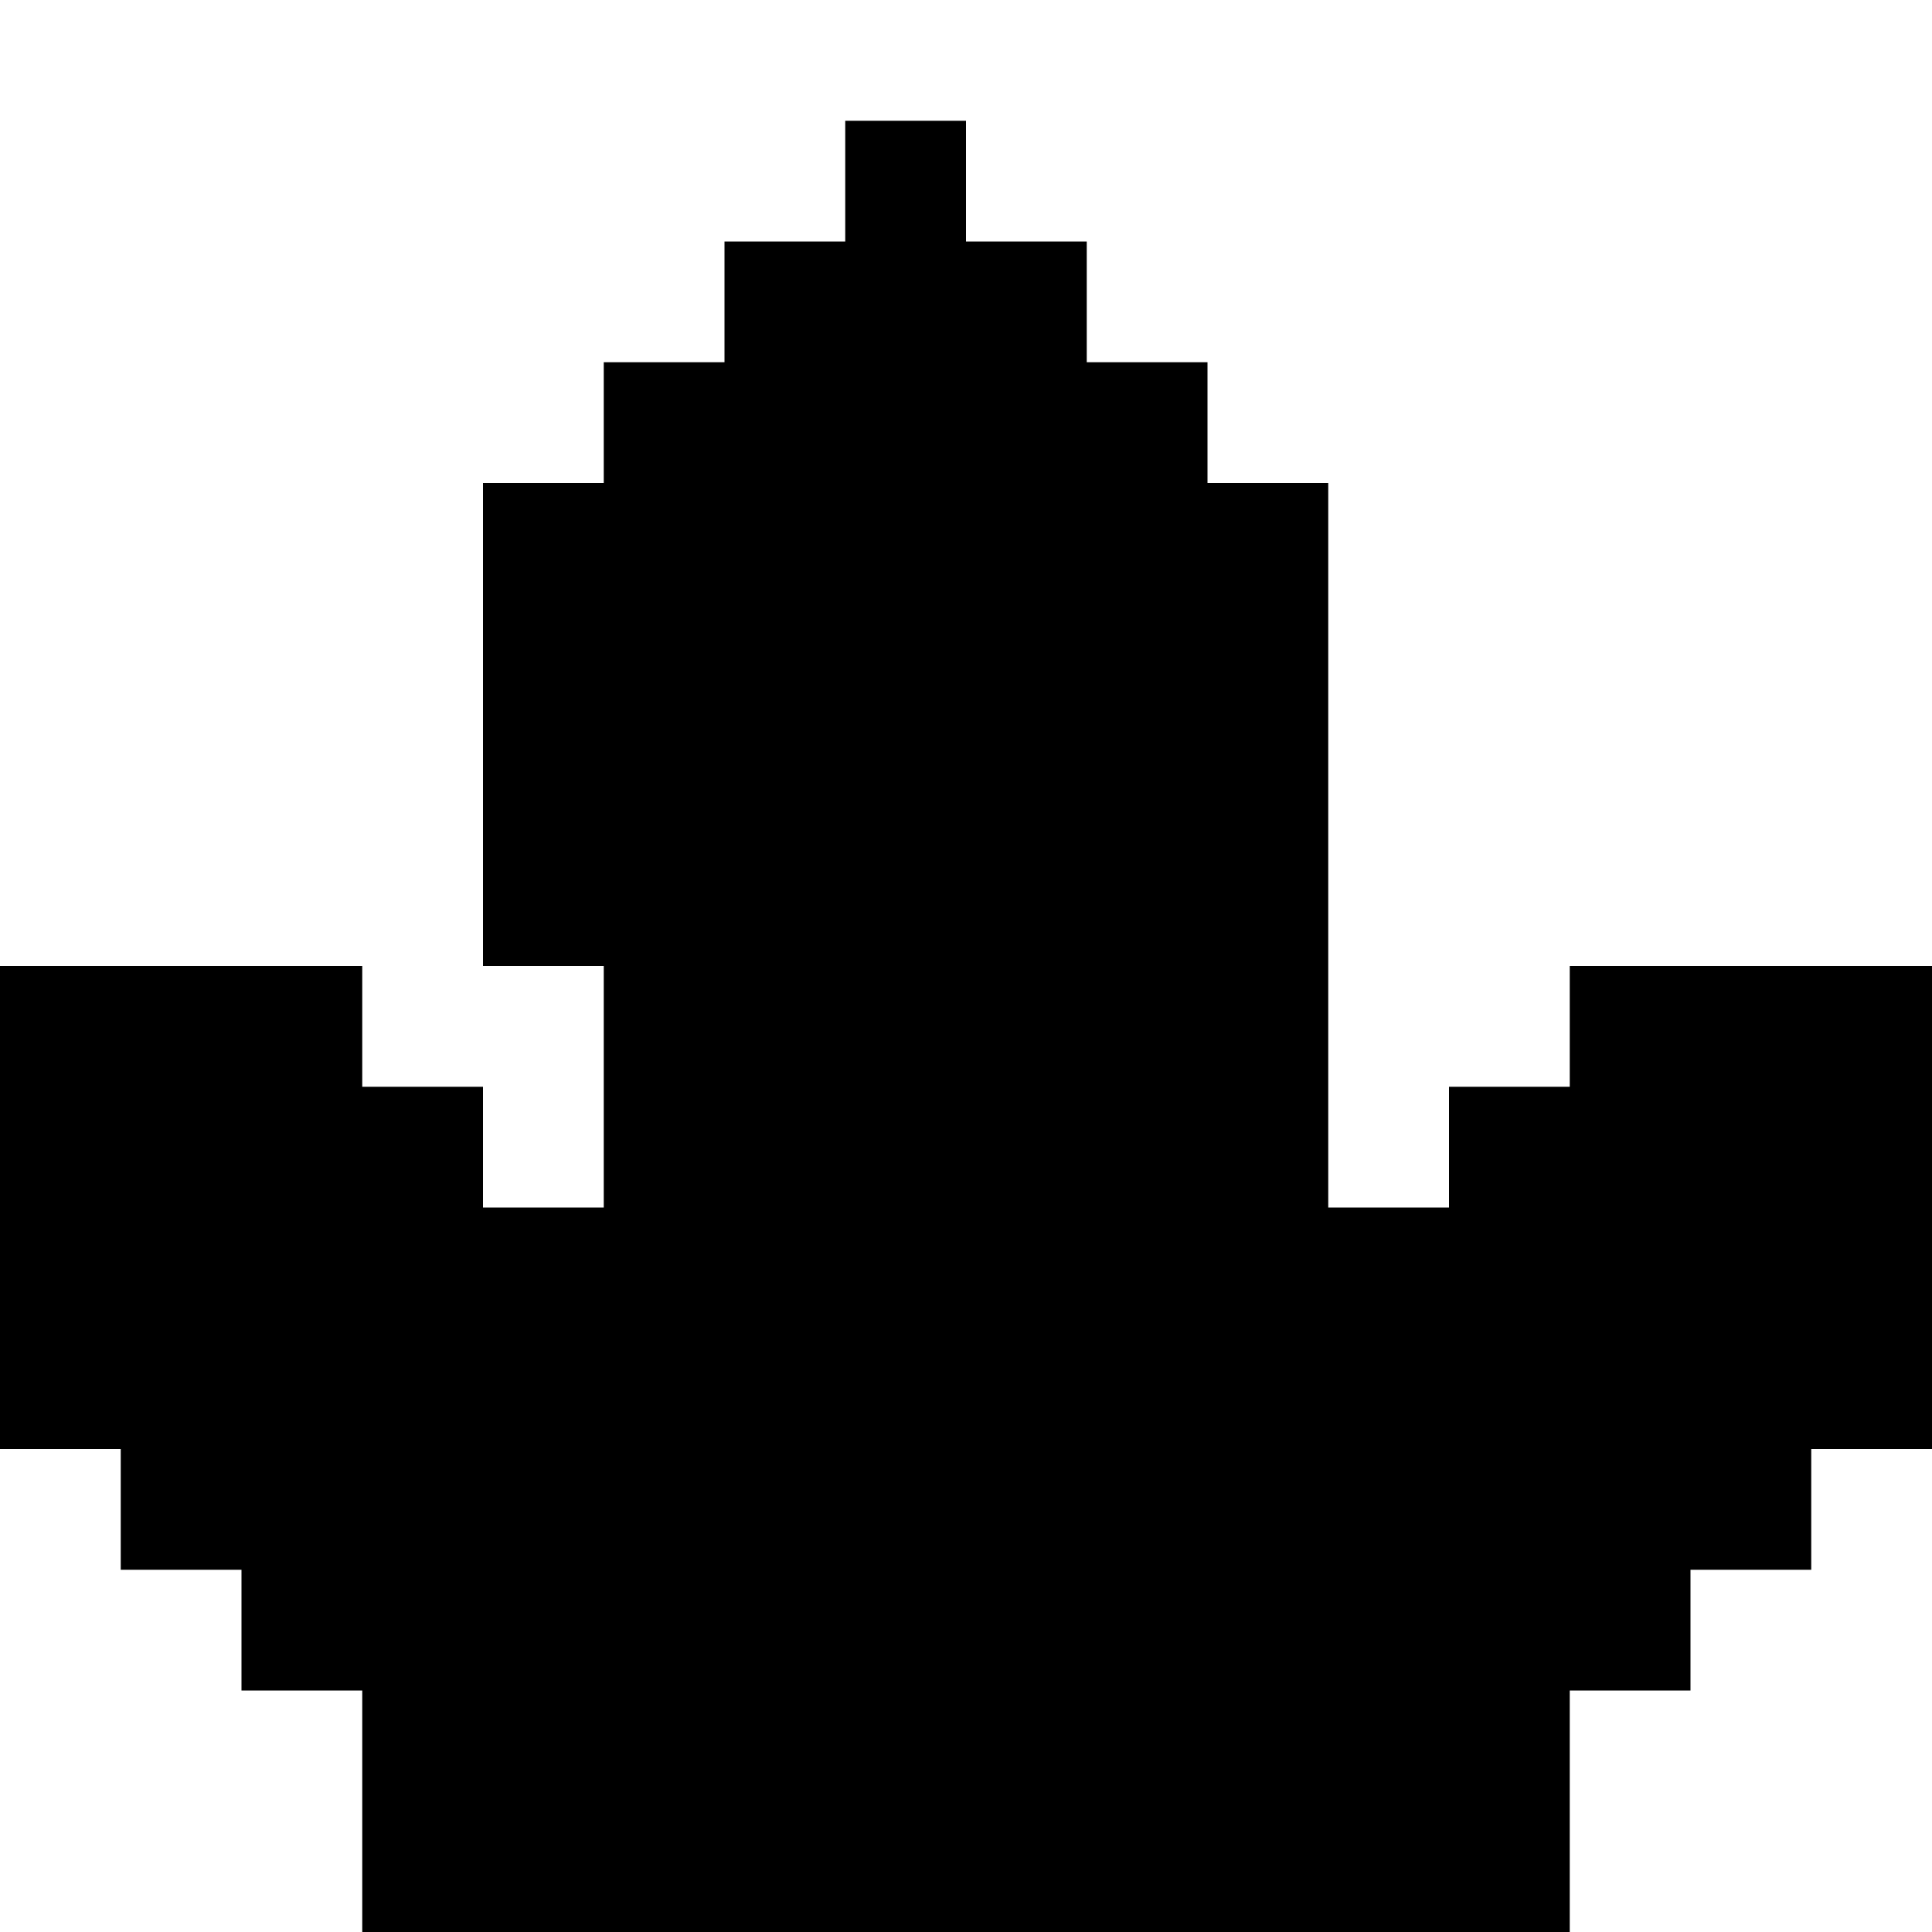
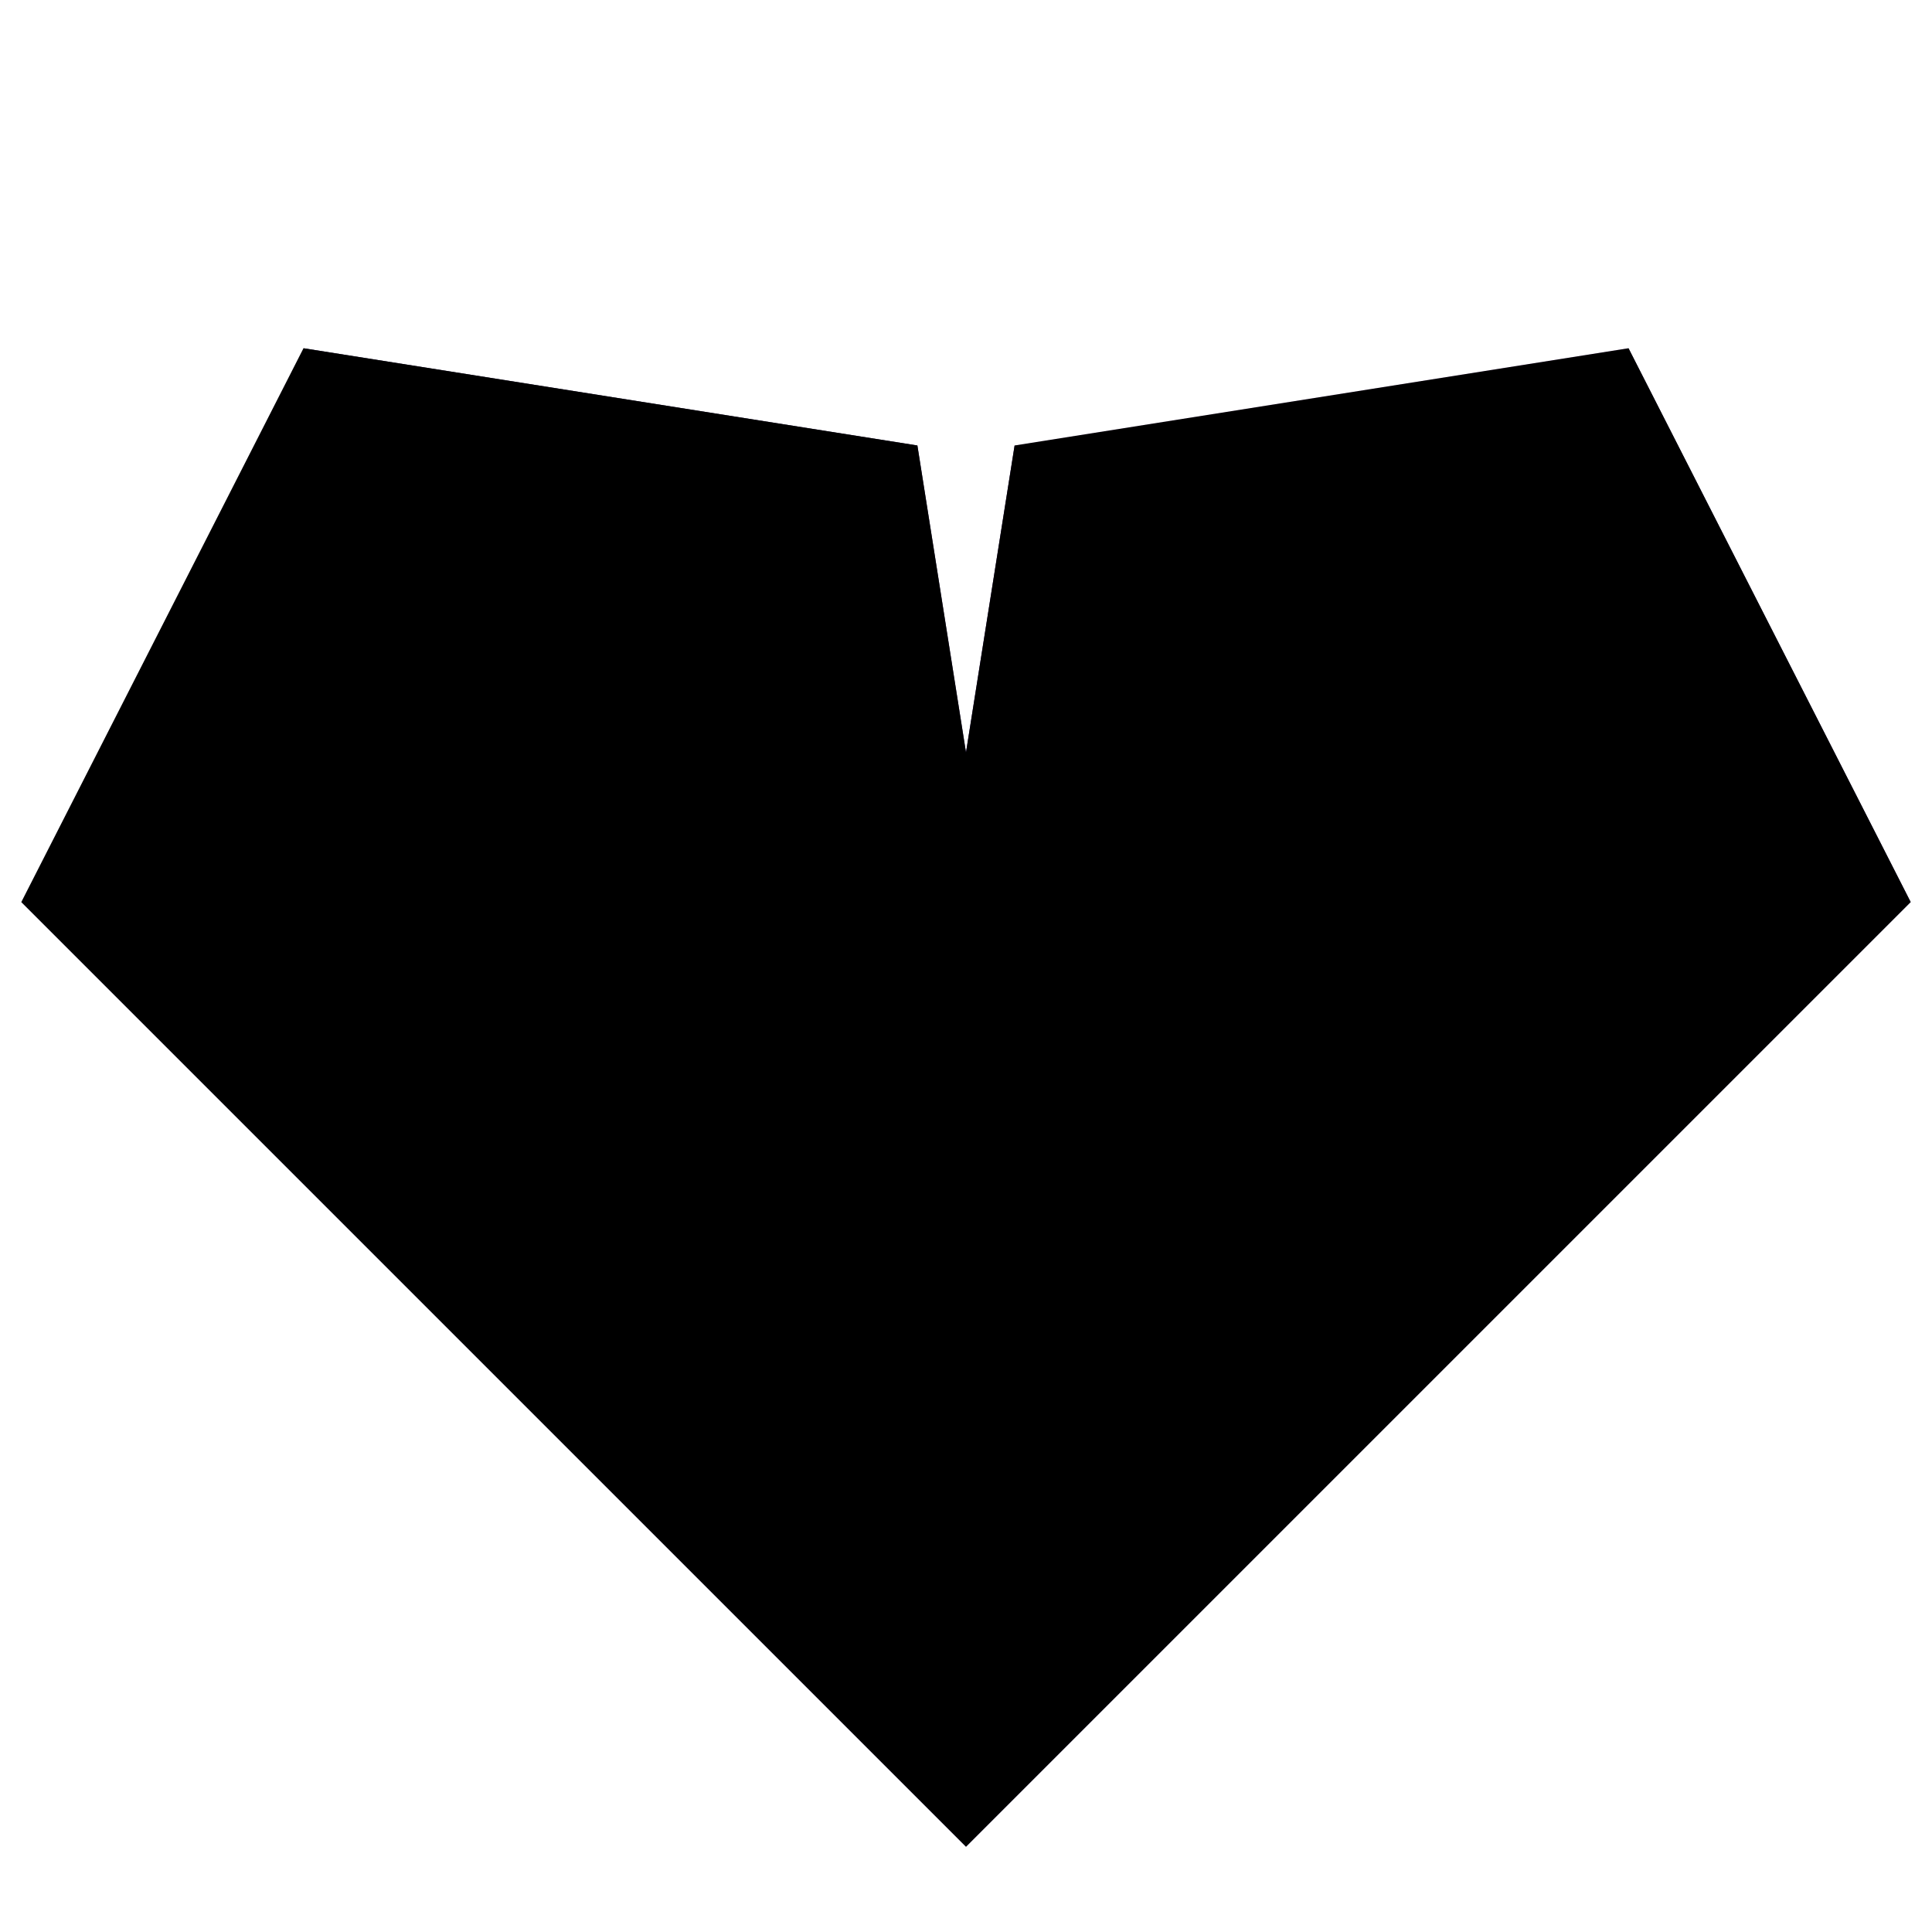
- <svg xmlns="http://www.w3.org/2000/svg" width="512" height="512" viewBox="0 -28.5 163.84 163.84" version="1.1" preserveAspectRatio="xMidYMid" id="svg1" xml:space="preserve">
-   <defs id="defs1" />
-   <path d="M 138.788,0.628 C 128.182,-4.334 116.842,-7.941 104.987,-9.994 c -1.456,2.632 -3.157,6.173 -4.33,8.99 -12.603,-1.895 -25.09,-1.895 -37.461,0 -1.173,-2.817 -2.912,-6.357 -4.381,-8.99 -11.869,2.053 -23.222,5.673 -33.827,10.648 C 3.595,32.98 -2.204,64.502 0.696,95.578 14.884,106.173 28.634,112.609 42.152,116.821 c 3.338,-4.594 6.314,-9.477 8.879,-14.623 -4.884,-1.856 -9.562,-4.146 -13.982,-6.805 1.173,-0.869 2.32,-1.777 3.428,-2.712 26.959,12.609 56.25,12.609 82.886,0 1.121,0.935 2.268,1.843 3.428,2.712 -4.433,2.672 -9.124,4.962 -14.008,6.818 2.564,5.133 5.528,10.029 8.879,14.623 13.531,-4.212 27.294,-10.648 41.482,-21.256 3.402,-36.024 -5.812,-67.257 -24.356,-94.95 z M 54.703,76.467 c -8.093,0 -14.729,-7.555 -14.729,-16.755 0,-9.2 6.495,-16.768 14.729,-16.768 8.235,0 14.871,7.555 14.729,16.768 0.013,9.2 -6.495,16.755 -14.729,16.755 z m 54.433,0 c -8.093,0 -14.729,-7.555 -14.729,-16.755 0,-9.2 6.495,-16.768 14.729,-16.768 8.234,0 14.871,7.555 14.729,16.768 0,9.2 -6.495,16.755 -14.729,16.755 z" fill="#5865f2" fill-rule="nonzero" id="path1" style="display:none;fill:#000000;stroke-width:1" />
-   <path d="m 131.089,-28.5 h -28.203 l -3.009,2.989 -14.347,27.387 -4.189,2.419 h -48.589 v 40.928 h 25.961 l 2.704,2.704 -28.665,54.715 v 32.697 l 28.223,-0.01 3.019,-2.999 14.377,-27.397 4.101,-2.37 H 131.089 V 61.656 h -26.04 l -2.635,-2.635 28.675,-54.744" fill="#00e59b" id="path1-3" style="display:none;fill:#000000;stroke-width:4.802" />
-   <path d="M 81.923,-28.5 C 36.685,-28.5 0,8.172 0,53.417 c 0,36.198 23.474,66.903 56.021,77.732 4.092,0.757 5.599,-1.776 5.599,-3.941 0,-1.954 -0.079,-8.408 -0.112,-15.25 -22.79,4.954 -27.599,-9.665 -27.599,-9.665 -3.724,-9.467 -9.099,-11.987 -9.099,-11.987 -7.434,-5.086 0.559,-4.98 0.559,-4.98 8.224,0.579 12.56,8.441 12.56,8.441 7.309,12.527 19.165,8.902 23.836,6.809 0.737,-5.296 2.855,-8.908 5.204,-10.954 -18.198,-2.072 -37.323,-9.099 -37.323,-40.488 0,-8.941 3.197,-16.25 8.441,-21.987 -0.849,-2.059 -3.651,-10.388 0.796,-21.672 0,0 6.882,-2.204 22.534,8.395 6.533,-1.816 13.54,-2.724 20.507,-2.757 6.961,0.033 13.974,0.941 20.52,2.757 15.639,-10.599 22.507,-8.395 22.507,-8.395 4.461,11.283 1.651,19.619 0.803,21.678 5.25,5.737 8.428,13.046 8.428,21.987 0,31.461 -19.165,38.396 -37.409,40.422 2.941,2.54 5.559,7.527 5.559,15.171 0,10.961 -0.092,19.783 -0.092,22.481 0,2.178 1.474,4.737 5.625,3.928 C 140.399,120.3 163.84,89.602 163.84,53.417 163.84,8.172 127.161,-28.5 81.923,-28.5" fill="#5c6bc0" id="path1-8" style="display:none;fill:#000000;stroke-width:0.32" />
-   <path class="st0" d="M 81.92,-28.5 C 36.675,-28.5 5.0000001e-6,8.175 5.0000001e-6,53.42 5.0000001e-6,98.665 36.675,135.34 81.92,135.34 127.165,135.34 163.84,98.665 163.84,53.42 163.84,8.181 127.165,-28.494 81.92,-28.5 Z M 119.49,89.648 c -1.47,2.415 -4.617,3.169 -7.021,1.699 C 93.234,79.592 69.019,76.937 40.504,83.449 c -2.75,0.632 -5.489,-1.09 -6.115,-3.84 -0.632,-2.75 1.084,-5.489 3.84,-6.115 31.203,-7.127 57.973,-4.058 79.567,9.134 2.404,1.481 3.169,4.617 1.694,7.021 z m 10.023,-22.298 c -1.85,3.007 -5.786,3.946 -8.787,2.102 C 98.712,55.919 65.139,52 39.096,59.904 c -3.376,1.023 -6.943,-0.883 -7.971,-4.254 -1.017,-3.376 0.889,-6.937 4.26,-7.966 29.749,-9.028 66.738,-4.656 92.021,10.884 3.007,1.85 3.958,5.78 2.107,8.782 z M 130.373,44.118 C 103.967,28.439 60.41,26.997 35.2,34.644 c -4.047,1.23 -8.329,-1.056 -9.553,-5.104 -1.224,-4.047 1.056,-8.329 5.109,-9.559 28.939,-8.782 77.04,-7.088 107.438,10.956 3.639,2.163 4.835,6.864 2.678,10.498 -2.152,3.645 -6.864,4.846 -10.498,2.683 z" id="path1-39" style="display:none;fill:#000000;stroke-width:0.32" />
-   <path d="M 81.78,-28.5 C 39.134,-28.5 4.199,4.683 0.882,46.849 l 43.51,18.154 A 22.673,22.673 0 0 1 57.324,60.972 c 0.432,0 0.858,0.012 1.279,0.035 L 77.954,32.702 v -0.396 c 0,-17.033 13.732,-30.893 30.613,-30.893 16.88,0 30.612,13.861 30.612,30.893 0,17.032 -13.732,30.898 -30.612,30.898 -0.234,0 -0.462,-0.006 -0.695,-0.011 L 80.273,83.057 c 0.018,0.368 0.029,0.736 0.029,1.098 0,12.791 -10.309,23.195 -22.978,23.195 -11.121,0 -20.426,-8.014 -22.529,-18.621 L 3.674,75.744 c 9.638,34.386 40.945,59.596 78.106,59.596 44.836,0 81.178,-36.681 81.178,-81.92 0,-45.244 -36.342,-81.92 -81.178,-81.92 z M 51.754,95.8 41.783,91.641 c 1.764,3.714 4.825,6.822 8.884,8.528 8.773,3.691 18.889,-0.508 22.546,-9.369 A 17.445,17.445 0 0 0 73.243,77.483 C 71.49,73.184 68.178,69.831 63.932,68.044 59.709,66.274 55.188,66.338 51.216,67.851 l 10.304,4.299 c 6.472,2.722 9.532,10.222 6.834,16.752 -2.693,6.53 -10.128,9.62 -16.6,6.898 z m 77.212,-63.495 c 0,-11.348 -9.153,-20.589 -20.397,-20.589 -11.25,0 -20.403,9.24 -20.403,20.589 0,11.349 9.153,20.584 20.403,20.584 11.244,0 20.397,-9.235 20.397,-20.584 z m -35.688,-0.035 c 0,-8.539 6.863,-15.461 15.321,-15.461 8.463,0 15.326,6.921 15.326,15.461 0,8.539 -6.863,15.461 -15.327,15.461 -8.458,0 -15.321,-6.922 -15.321,-15.461 z" fill="#1a1918" id="path1-4" style="display:none;fill:#000000;stroke-width:3.089" />
-   <path id="path6" style="display:none;fill:#000000;stroke-width:60.472;stroke-linejoin:round;stroke-miterlimit:50;paint-order:fill markers stroke" d="M 85.893,-28.5 V 83.725 h -0.014 a 23.631,23.631 0 0 1 -23.616,23.476 23.631,23.631 0 0 1 -23.631,-23.631 23.631,23.631 0 0 1 23.631,-23.631 23.631,23.631 0 0 1 6.914,1.042 v -28.705 a 51.769,51.769 0 0 0 -6.914,-0.476 51.769,51.769 0 0 0 -51.769,51.769 A 51.769,51.769 0 0 0 62.263,135.34 51.769,51.769 0 0 0 114.028,83.725 h 0.003 v -0.155 -57.326 c 11.386,8.177 25.115,12.671 39.315,12.671 v -28.1 c -10.427,0 -20.427,-4.142 -27.8,-11.515 C 118.174,-8.073 114.031,-18.073 114.032,-28.5 H 85.931 Z" />
-   <path id="rect1" style="display:none;opacity:1;fill:#000000;stroke-width:60.472;stroke-linejoin:round;stroke-miterlimit:50;paint-order:fill markers stroke" d="M 34.623,-28.5 -3.0859434e-5,100.717 129.217,135.34 163.84,6.123 Z m 33.725,58.413 37.079,9.935 -9.935,37.079 -37.079,-9.935 z" />
-   <path id="ID0.1519448710605502" d="m 103.789,-28.496 c -1.601,-0.029 -3.198,0.09 -4.773,0.36 -2.519,0.4 -4.798,1.04 -6.938,1.959 -1.68,0.7 -3.259,1.54 -4.739,2.54 -3.319,-0.72 -6.798,-1.1 -10.437,-1.1 -7.878,0 -15.456,1.8 -22.514,5.319 -4.319,2.179 -10.257,6.598 -14.196,15.436 -0.74,1.6 -1.279,3.319 -2.959,8.837 -4.019,12.837 -4.839,17.995 -4.839,22.134 v 10.197 c -2e-5,4.179 0.719,8.258 2.099,12.117 -4.019,4.299 -6.398,9.677 -7.158,15.036 -0.14,1.02 -0.22,2.059 -0.22,3.099 0,2.279 0.36,4.318 0.84,6.078 -0.1,1.64 -0.16,3.14 -0.18,4.479 -0.32,1.58 -0.48,3.159 -0.48,4.739 v 9.677 c 2e-5,1.6 0.18,3.179 0.52,4.739 -0.02,0.62 -0.08,1.46 -0.14,2.54 -0.14,2.519 -0.2,4.339 -0.2,5.738 0,20.554 13.497,29.912 26.034,29.912 6.098,0 12.276,-2.059 18.875,-6.278 2.519,-1.62 4.659,-3.699 6.298,-6.098 1.26,-0.04 2.519,-0.14 3.799,-0.3 28.152,-3.559 45.708,-14.436 52.166,-32.331 2.079,-5.598 2.539,-12.216 1.639,-23.433 -0.1,-1.3 -0.32,-2.58 -0.66,-3.839 -0.88,-3.339 -1.879,-6.078 -3.059,-8.458 -1.26,-2.999 -3.099,-6.458 -5.799,-9.917 0.08,-0.26 0.16,-0.54 0.24,-0.84 0.36,-1.32 0.58,-2.679 0.68,-4.039 0.24,-3.559 0.3,-6.578 0.14,-9.277 0.62,-6.978 1.079,-12.257 1.399,-15.796 0.02,-0.12 0.02,-0.24 0.04,-0.36 0.36,-4.879 0.6,-8.618 0.74,-11.417 0.86,-15.876 -6.139,-23.593 -12.237,-27.312 -4.349,-2.639 -9.181,-4.053 -13.983,-4.139 z m -0.309,21.989 c 0.912,0.022 1.875,0.341 2.887,0.954 1.346,0.822 1.903,3.285 1.669,7.386 -0.118,2.579 -0.352,6.214 -0.704,10.903 -0.352,3.871 -0.878,9.791 -1.584,17.765 0.234,1.875 0.234,4.457 0,7.738 -0.588,2.227 -2.347,3.341 -5.276,3.341 -1.526,0 -2.989,-0.41 -4.397,-1.229 -0.704,-2.225 -1.054,-3.167 -1.054,-2.815 0.232,-3.165 -0.412,-7.387 -1.935,-12.663 -1.292,-2.695 -3.077,-6.534 -5.364,-11.518 -2.287,-4.983 -5.306,-7.652 -9.057,-8.004 -4.691,-0.352 -7.738,1.232 -9.146,4.749 -0.468,1.526 -1.116,3.755 -1.934,6.685 -1.408,4.339 -2.287,8.502 -2.639,12.486 -0.118,1.292 -0.236,1.819 -0.352,1.583 0.352,2.347 0.762,4.691 1.232,7.036 0.586,2.931 2.023,5.161 4.309,6.683 2.287,1.526 6.652,2.461 13.102,2.813 15.828,0.942 25.617,6.452 29.37,16.533 0.584,0.94 1.17,2.521 1.757,4.747 0.586,7.272 0.466,11.959 -0.351,14.07 -3.403,9.615 -14.836,15.652 -34.295,18.115 -6.568,0.822 -13.133,-2.286 -19.701,-9.322 0,1.056 0.234,4.221 0.706,9.5 0.352,3.869 0.292,7.034 -0.176,9.495 -2.933,1.875 -5.277,2.815 -7.036,2.815 -2.699,0 -4.045,-2.637 -4.045,-7.916 0,-0.938 0.058,-2.432 0.176,-4.483 0.116,-2.049 0.176,-3.487 0.176,-4.309 0,-1.993 -0.176,-3.399 -0.528,-4.221 v -9.673 c 0,-0.234 0.058,-0.498 0.176,-0.792 0.116,-0.292 0.234,-0.555 0.352,-0.791 -0.118,-1.64 -0.06,-4.161 0.175,-7.562 0.234,-2.111 0.234,-3.457 0,-4.044 -0.588,-1.17 -0.877,-1.874 -0.877,-2.11 0.466,-3.283 2.873,-4.925 7.21,-4.925 2.813,0 4.513,0.998 5.101,2.989 0,1.875 0.234,4.632 0.704,8.265 0.706,4.221 2.932,8.444 6.685,12.662 4.103,4.809 8.03,7.037 11.785,6.685 4.221,-0.466 8.442,-1.464 12.662,-2.989 5.862,-2.111 9.38,-4.573 10.554,-7.386 0.818,-2.111 1.229,-4.337 1.229,-6.684 0,-7.15 -2.637,-12.487 -7.914,-16.004 -2.347,-1.524 -6.684,-2.755 -13.016,-3.695 -3.635,-0.466 -5.864,-0.704 -6.682,-0.704 -5.628,0.118 -10.877,-1.7 -15.742,-5.453 -4.867,-3.751 -7.298,-8.092 -7.298,-13.016 v -10.2 c 0,-2.225 1.29,-7.444 3.871,-15.652 1.17,-3.871 1.815,-5.92 1.935,-6.156 1.054,-2.461 2.401,-4.103 4.043,-4.925 3.985,-1.991 8.206,-2.989 12.662,-2.989 8.676,0 15.066,3.517 19.171,10.551 0.352,0.352 0.938,0.879 1.76,1.583 0.116,-1.64 0.352,-4.161 0.704,-7.562 -0.118,-1.524 -0.236,-2.989 -0.352,-4.397 0,-1.64 0.818,-2.753 2.462,-3.341 0.468,-0.234 1.114,-0.41 1.935,-0.528 0.293,-0.059 0.592,-0.084 0.896,-0.077 z" style="display:none;fill:#000000;stroke-width:1" />
-   <circle style="display:none;fill:#000000;stroke-width:60.472;stroke-linejoin:round;stroke-miterlimit:50;paint-order:fill markers stroke" id="path2" cx="81.92" cy="53.42" r="40.96" />
-   <path style="font-weight:bold;font-size:133.019px;line-height:1;font-family:arial;-inkscape-font-specification:'arial Bold';text-align:center;letter-spacing:0px;text-anchor:middle;display:none;stroke-width:60.472;stroke-linejoin:round;stroke-miterlimit:50;paint-order:fill markers stroke" d="M 59.422,93.803 4.8256187e-4,62.624 V 45.358 L 59.422,14.321 V 34.655 L 17.975,53.777 59.422,73.612 Z M 56.361,107.502 92.385,-0.662 H 107.42 L 71.16,107.502 Z M 104.358,93.875 V 73.683 L 145.865,53.991 104.358,34.513 V 14.464 l 59.481,31.037 v 17.124 z" id="text2" aria-label="&lt;/&gt;" />
-   <path id="path3" style="display:none;fill:#000000;stroke-width:60.472;stroke-linejoin:round;stroke-miterlimit:50;paint-order:fill markers stroke" d="m 81.92,-28.5 v 21.545 c 29.609,-1.495e-4 54.239,21.313 59.386,49.435 1.092,5.968 1.092,15.913 0,21.881 -4.498,24.573 -23.873,43.948 -48.446,48.446 -5.968,1.092 -15.913,1.092 -21.881,0 C 42.858,107.659 21.545,83.029 21.545,53.42 H 0 c -5.3380912e-5,29.431 15.747,56.287 40.719,70.808 5.248,3.052 14.396,6.841 20.265,8.394 24.412,6.46 50.506,1.27 70.587,-14.041 4.828,-3.681 11.829,-10.682 15.51,-15.51 15.311,-20.082 20.501,-46.175 14.041,-70.587 -1.553,-5.869 -5.342,-15.017 -8.394,-20.265 C 138.207,-12.753 111.351,-28.5 81.92,-28.5 Z m -25.314,4.009 c -8.176,2.657 -15.882,6.583 -22.837,11.636 L 46.519,4.695 C 51.626,0.967 57.286,-1.935 63.294,-3.906 Z M 71.147,14.818 V 42.648 H 60.602 a 11,11 135 0 0 -11,11 10.775,10.775 43.79 0 0 11,10.545 H 92.692 V 14.818 a 11,11 45 0 0 -11,-11 10.775,10.775 133.79 0 0 -10.545,11 z M 15.646,5.269 C 10.593,12.223 6.666,19.93 4.009,28.106 L 24.594,34.794 C 26.565,28.786 29.467,23.126 33.195,18.019 Z" />
-   <path id="path16" style="color:#000000;display:none;fill:#000000;stroke:none;stroke-width:1;stroke-linejoin:round;stroke-miterlimit:50;-inkscape-stroke:none;paint-order:stroke fill markers" d="m 11.346,3.248 a 38.739,38.739 0 0 0 0,54.785 l 29.27,29.27 a 38.739,38.739 0 0 0 40.48,8.988 L 65.162,80.357 A 20.697,20.697 0 0 1 53.375,74.546 L 24.104,45.275 a 20.697,20.697 0 0 1 0,-29.27 20.697,20.697 0 0 1 29.27,-6.07e-4 l 29.27,29.27 a 20.697,20.697 0 0 1 5.932,14.354 L 103.674,74.727 A 38.739,38.739 0 0 0 95.402,32.518 L 66.132,3.248 a 38.739,38.739 0 0 0 -54.785,0 z M 60.096,32.041 c -5.15,12.424 -3.621,27.069 4.975,38.339 1.033,1.388 2.158,2.705 3.367,3.942 L 97.708,103.592 c 15.129,15.129 39.657,15.129 54.785,0 15.129,-15.129 15.129,-39.657 0,-54.785 L 123.223,19.536 c -1.226,-1.219 -2.532,-2.355 -3.91,-3.399 C 108.559,7.935 94.731,6.168 82.694,10.496 l 15.994,15.994 c 2.631,0.371 5.221,1.241 7.617,2.655 1.514,0.87 2.912,1.928 4.161,3.148 l 29.27,29.27 c 8.083,8.083 8.082,21.188 -6.1e-4,29.27 -8.083,8.083 -21.187,8.082 -29.27,0 L 81.196,61.564 C 79.975,60.316 78.917,58.918 78.047,57.404 76.16,54.205 75.232,50.663 75.191,47.137 Z" />
-   <path id="path4" style="display:none;fill:none;stroke:#000000;stroke-width:20.8;stroke-linecap:round;stroke-linejoin:round;stroke-miterlimit:50;stroke-dasharray:none;stroke-opacity:1;paint-order:fill markers stroke" d="m 99.233,-8.466 0.577,7.412 c 0.049,-1.81 0.179,-3.623 -0.022,-5.422 -0.076,-0.68 -0.37,-1.327 -0.555,-1.991 z m 0.577,7.412 c -0.009,0.349 -0.022,0.698 -0.022,1.046 V 17.409 c 0,1.744 -0.319,3.756 0,5.473 0.323,1.739 0.991,1.67 1.665,3.483 0.305,0.821 0.521,1.648 0.683,2.478 z m 2.326,29.896 0.427,5.483 c 0,-1.852 -0.074,-3.679 -0.427,-5.483 z M 43.549,-4.421 c 0,3.417 -0.105,5.641 0.555,9.281 0.076,0.418 0.153,0.803 0.231,1.171 z M 44.335,6.031 46.879,39.872 c 0,-7.485 0.763,-15.947 0,-23.201 -0.527,-5.004 -1.586,-6.088 -2.544,-10.64 z m -23.054,65.222 c 0.689,4.539 -1.579,10.297 1.11,14.43 3.832,5.89 13.497,11.938 19.978,15.425 5.847,3.146 14.698,7.544 21.087,9.454 1.447,0.433 2.992,0.562 4.439,0.995 1.336,0.399 2.53,1.146 3.884,1.493 0.829,0.212 7.754,0.893 8.324,0.995 1.321,0.237 2.553,0.811 3.884,0.995 3.124,0.431 6.823,0 9.989,0 5.719,0 14.984,1.194 19.978,-1.493 1.796,-0.966 3.524,-2.662 4.994,-3.981 1.48,-1.327 3.155,-2.499 4.439,-3.981 4.202,-4.844 7.043,-10.691 10.544,-15.922 0.476,-0.711 1.289,-1.233 1.665,-1.991 0.383,-0.773 0.369,-1.659 0.554,-2.488 0.37,-0.829 0.705,-1.671 1.11,-2.487 0.672,-1.356 1.639,-2.592 2.22,-3.981 0.369,-0.883 0.918,-3.704 1.11,-4.478 0.764,-3.082 2.219,-5.833 2.219,-8.957" />
-   <path id="path8" style="color:#000000;display:none;fill:#000000;stroke-linecap:round;stroke-miterlimit:50;-inkscape-stroke:none;paint-order:fill markers stroke" d="M 73.257,-28.5 70.457,-25.746 20.271,23.592 V 135.34 H 143.568 V -28.5 Z M 92.891,-9.301 H 124.369 V 116.141 H 39.472 V 43.224 H 83.291 A 9.601,9.601 0 0 0 92.891,33.625 Z m -19.199,7.3 v 26.026 H 47.218 Z m -15.842,56.77 a 9.6,9.6 0 0 0 -9.599,9.6 9.6,9.6 0 0 0 9.599,9.599 h 38.83 a 9.6,9.6 0 0 0 9.6,-9.599 9.6,9.6 0 0 0 -9.6,-9.6 z m 0,30.809 A 9.6,9.6 0 0 0 48.25,95.177 a 9.6,9.6 0 0 0 9.599,9.6 h 20.938 a 9.6,9.6 0 0 0 9.602,-9.6 9.6,9.6 0 0 0 -9.602,-9.599 z" />
-   <path d="M 163.84,12.46 H 130.004 L 81.92,60.543 33.836,12.46 H 0 l 81.92,81.92 z" style="display:none;stroke-width:19.2;stroke-miterlimit:50;paint-order:fill markers stroke" id="path18" />
-   <path id="path5" style="display:none;fill:#000000;stroke-width:19.2;stroke-miterlimit:50;paint-order:fill markers stroke" d="M 81.92,-28.5 A 81.92,81.92 0 0 0 0,53.42 81.92,81.92 0 0 0 81.92,135.34 81.92,81.92 0 0 0 163.84,53.42 81.92,81.92 0 0 0 81.92,-28.5 Z M 56.653,16.852 119.987,53.42 56.653,89.987 Z" />
-   <path id="rect2" style="stroke-width:3.2;stroke-miterlimit:50;paint-order:fill markers stroke" d="M 71.679,-18.261 V -8.02 H 61.44 V 2.22 H 51.2 V 12.46 H 40.96 V 53.42 H 51.2 V 73.9 H 40.96 V 63.66 H 30.72 V 53.42 H -1e-5 V 94.379 H 10.239 V 104.62 H 20.479 V 114.86 H 30.72 V 135.34 H 133.12 v -20.48 h 10.239 v -10.24 h 10.24 V 94.379 H 163.84 V 53.42 H 133.12 V 63.66 H 122.88 V 73.9 H 112.64 V 12.46 H 102.4 V 2.22 H 92.16 V -8.02 H 81.92 v -10.24 z" />
+ <svg xmlns="http://www.w3.org/2000/svg" xmlns:xlink="http://www.w3.org/1999/xlink" width="1440" height="1440" viewBox="0 0 381 381" version="1.1" id="svg1">
+   <defs id="defs1">
+     <linearGradient id="linearGradient5">
+       <stop style="stop-color:#231046;stop-opacity:1;" offset="0" id="stop5" />
+       <stop style="stop-color:#352c56;stop-opacity:1;" offset="1" id="stop6" />
+     </linearGradient>
+     <linearGradient xlink:href="#linearGradient33" id="linearGradient34" x1="1351.754" y1="-504.243" x2="1351.754" y2="-235.478" gradientUnits="userSpaceOnUse" gradientTransform="matrix(1.099501,0,0,1.099501,-1295.755,623.091)" />
+     <linearGradient id="linearGradient33">
+       <stop style="stop-color:#382958;stop-opacity:1;" offset="0" id="stop33" />
+       <stop style="stop-color:#64479e;stop-opacity:1;" offset="1" id="stop34" />
+     </linearGradient>
+     <linearGradient xlink:href="#linearGradient23" id="linearGradient24" x1="881.398" y1="50.152" x2="1169.66" y2="211.017" gradientUnits="userSpaceOnUse" gradientTransform="matrix(1.099501,0,0,1.099501,-964.8936,13.53349)" />
+     <linearGradient id="linearGradient23">
+       <stop style="stop-color:#ffffff;stop-opacity:1;" offset="0" id="stop23" />
+       <stop style="stop-color:#cfa0f3;stop-opacity:1;" offset="1" id="stop24" />
+     </linearGradient>
+     <linearGradient xlink:href="#linearGradient5" id="linearGradient6" x1="245.11" y1="364.183" x2="245.11" y2="87.85" gradientUnits="userSpaceOnUse" />
+   </defs>
+   <g id="layer1">
+     <circle style="display:none;fill:#000000;stroke-width:1.323;stroke-miterlimit:10;paint-order:stroke fill markers" id="path1" cx="190.5" cy="190.5" r="190.5" />
+     <path style="display:inline;fill:url(#linearGradient24);fill-opacity:1;stroke:none;stroke-width:26.458;stroke-miterlimit:10;stroke-dasharray:none;paint-order:fill markers stroke" d="M 59.851,68.675 4.204,177.887 190.5,245.547 268.203,160.381 321.149,68.675 200.087,87.85 190.5,148.381 Z" id="path22" />
+     <path id="path24" style="display:inline;fill:url(#linearGradient34);stroke-width:1.323;stroke-miterlimit:10;paint-order:stroke fill markers" d="M 59.851,68.675 113.425,161.469 4.205,177.887 90.875,264.558 190.5,364.183 290.125,264.558 376.796,177.887 321.149,68.675 268.203,160.381 200.087,87.85 190.5,148.381 v 97.166 l -86.953,-33.99 86.953,-63.175 -9.587,-60.531 z" />
+     <path id="path2" style="display:none;opacity:0.194;mix-blend-mode:multiply;fill:url(#linearGradient6);stroke-width:1.323;stroke-miterlimit:10;paint-order:stroke fill markers" d="m 268.203,160.381 -18.082,31.319 27.331,19.857 -86.953,33.99 v 118.636 l 64.535,-64.535 121.761,-121.762 z m -87.29,-72.531 -67.488,73.619 17.453,30.23 59.621,-43.318 z" />
+     <path id="path3" style="display:inline;fill:#000000;fill-opacity:1;stroke:none;stroke-width:26.458;stroke-miterlimit:10;stroke-dasharray:none;paint-order:fill markers stroke" d="M 59.851,68.675 4.204,177.887 l 86.671,86.671 99.624,99.625 99.625,-99.625 86.671,-86.671 -55.646,-109.211 -121.062,19.175 -9.588,60.531 -9.586,-60.531 z" />
+   </g>
</svg>
